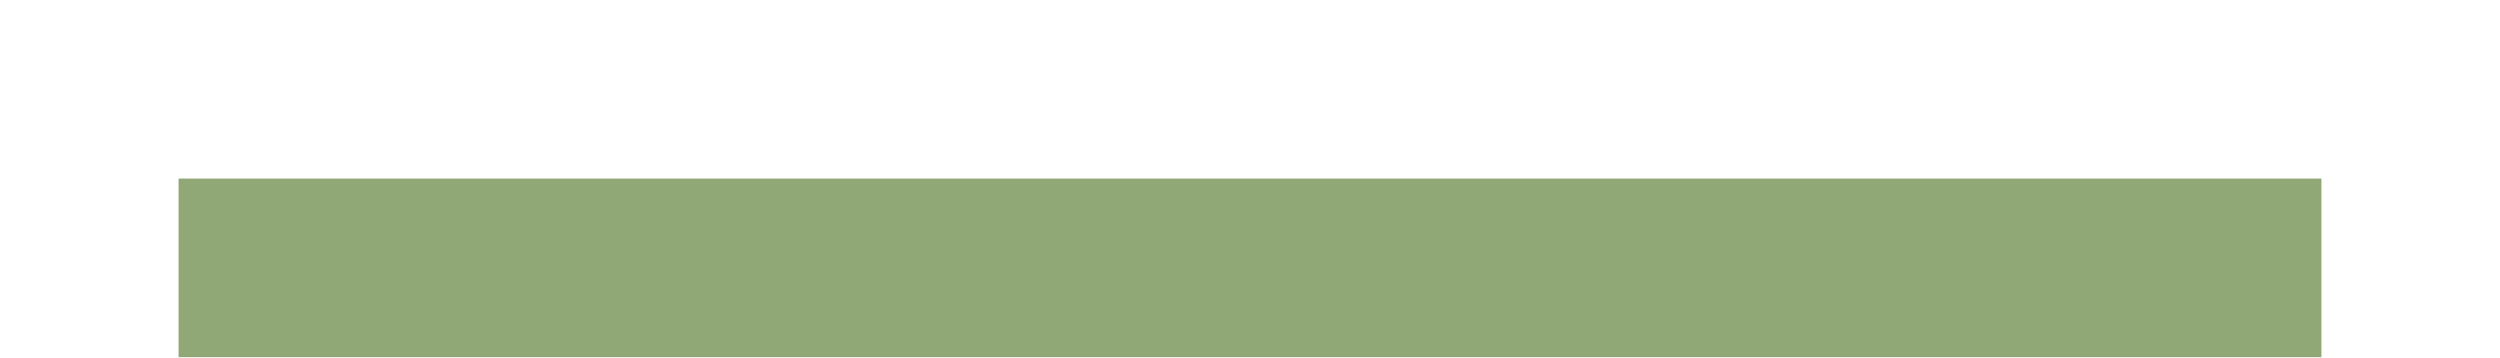
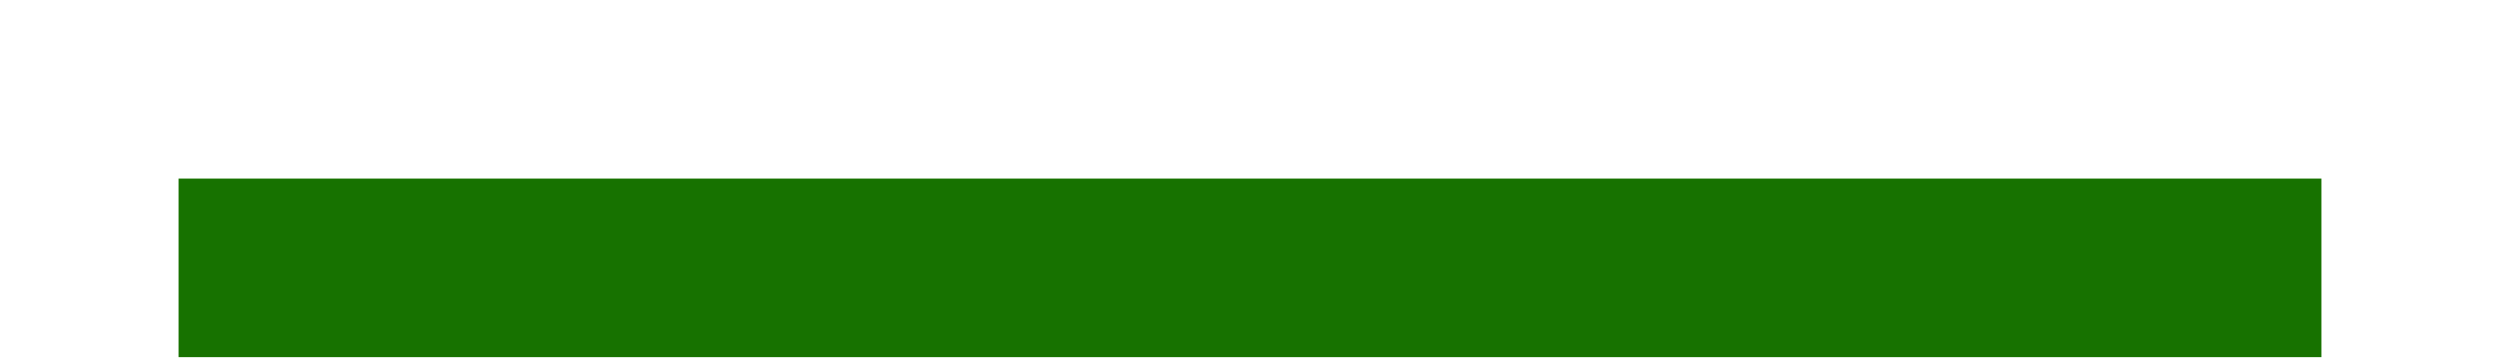
<svg xmlns="http://www.w3.org/2000/svg" width="28" height="4" id="svg11300" version="1.0" style="display:inline;enable-background:new">
  <defs id="defs3" />
  <g style="display:inline" id="layer1" transform="translate(0,-296)">
-     <rect style="opacity:1;fill:#8fa876;fill-opacity:1;stroke:none" id="rect4270-9" width="24" height="2" x="2" y="298" />
+     <rect style="opacity:1;fill:#177200;fill-opacity:1;stroke:none" id="rect4270-9" width="24" height="2" x="2" y="298" />
  </g>
</svg>
